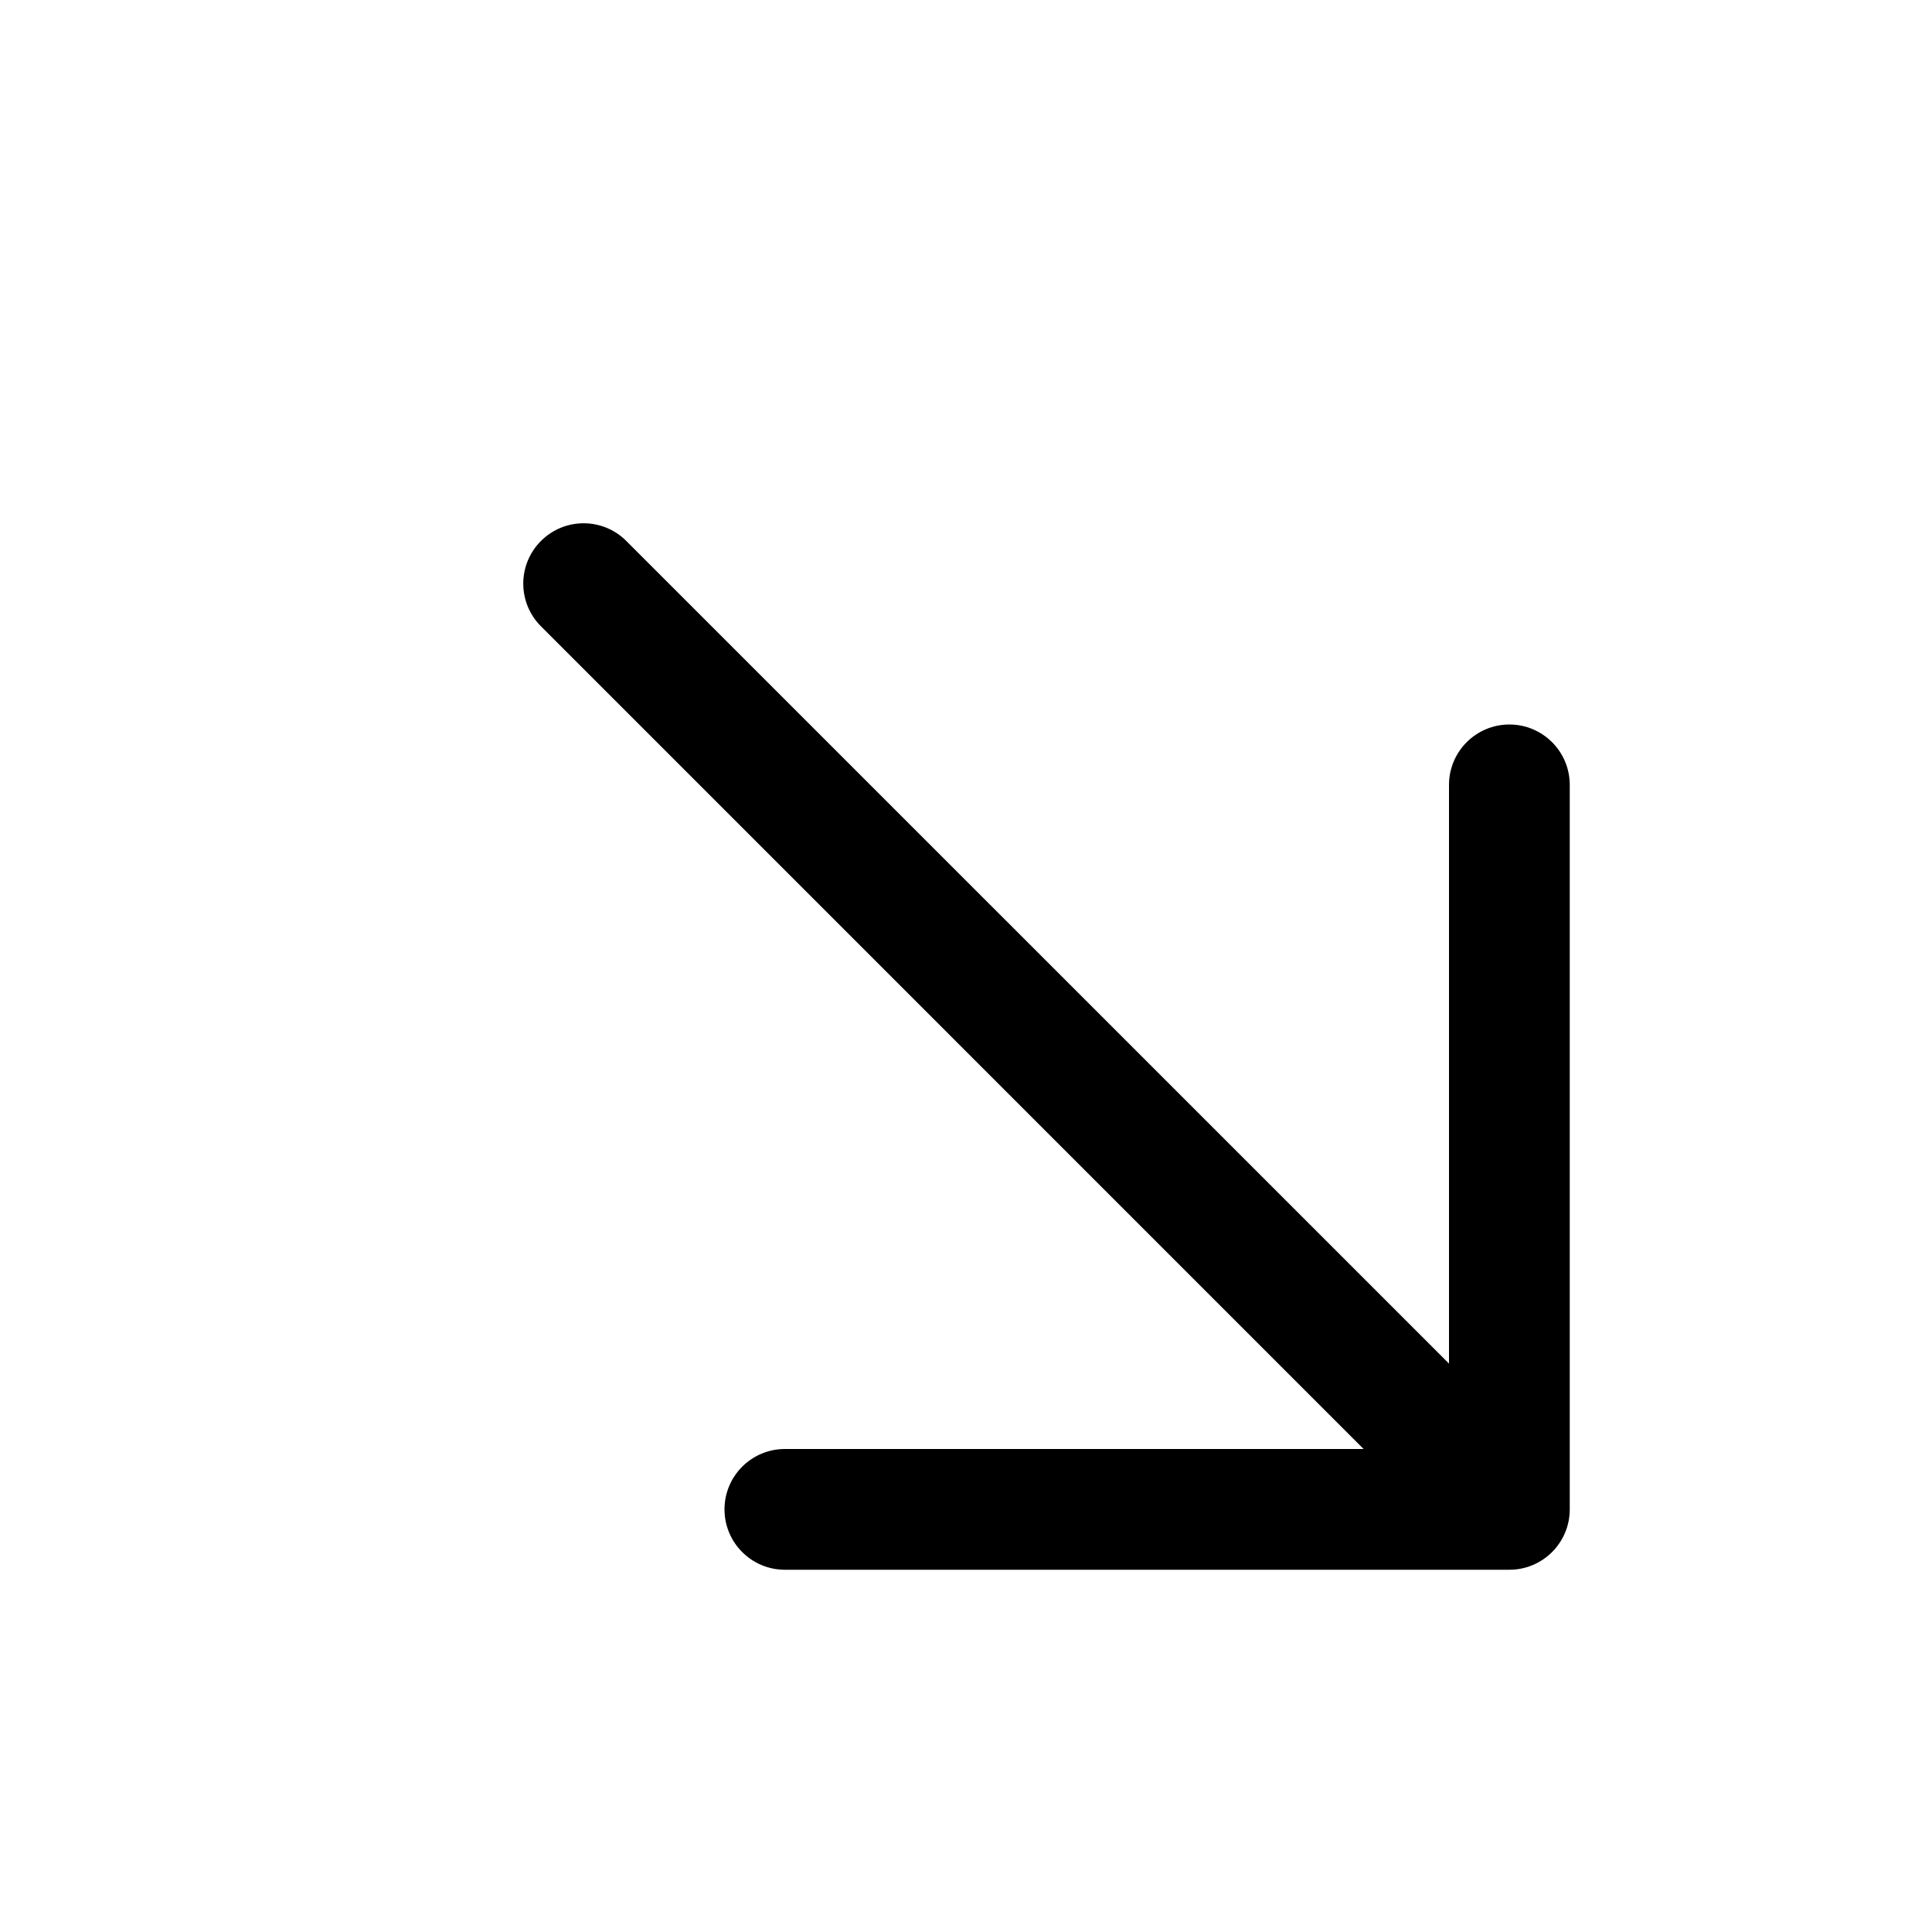
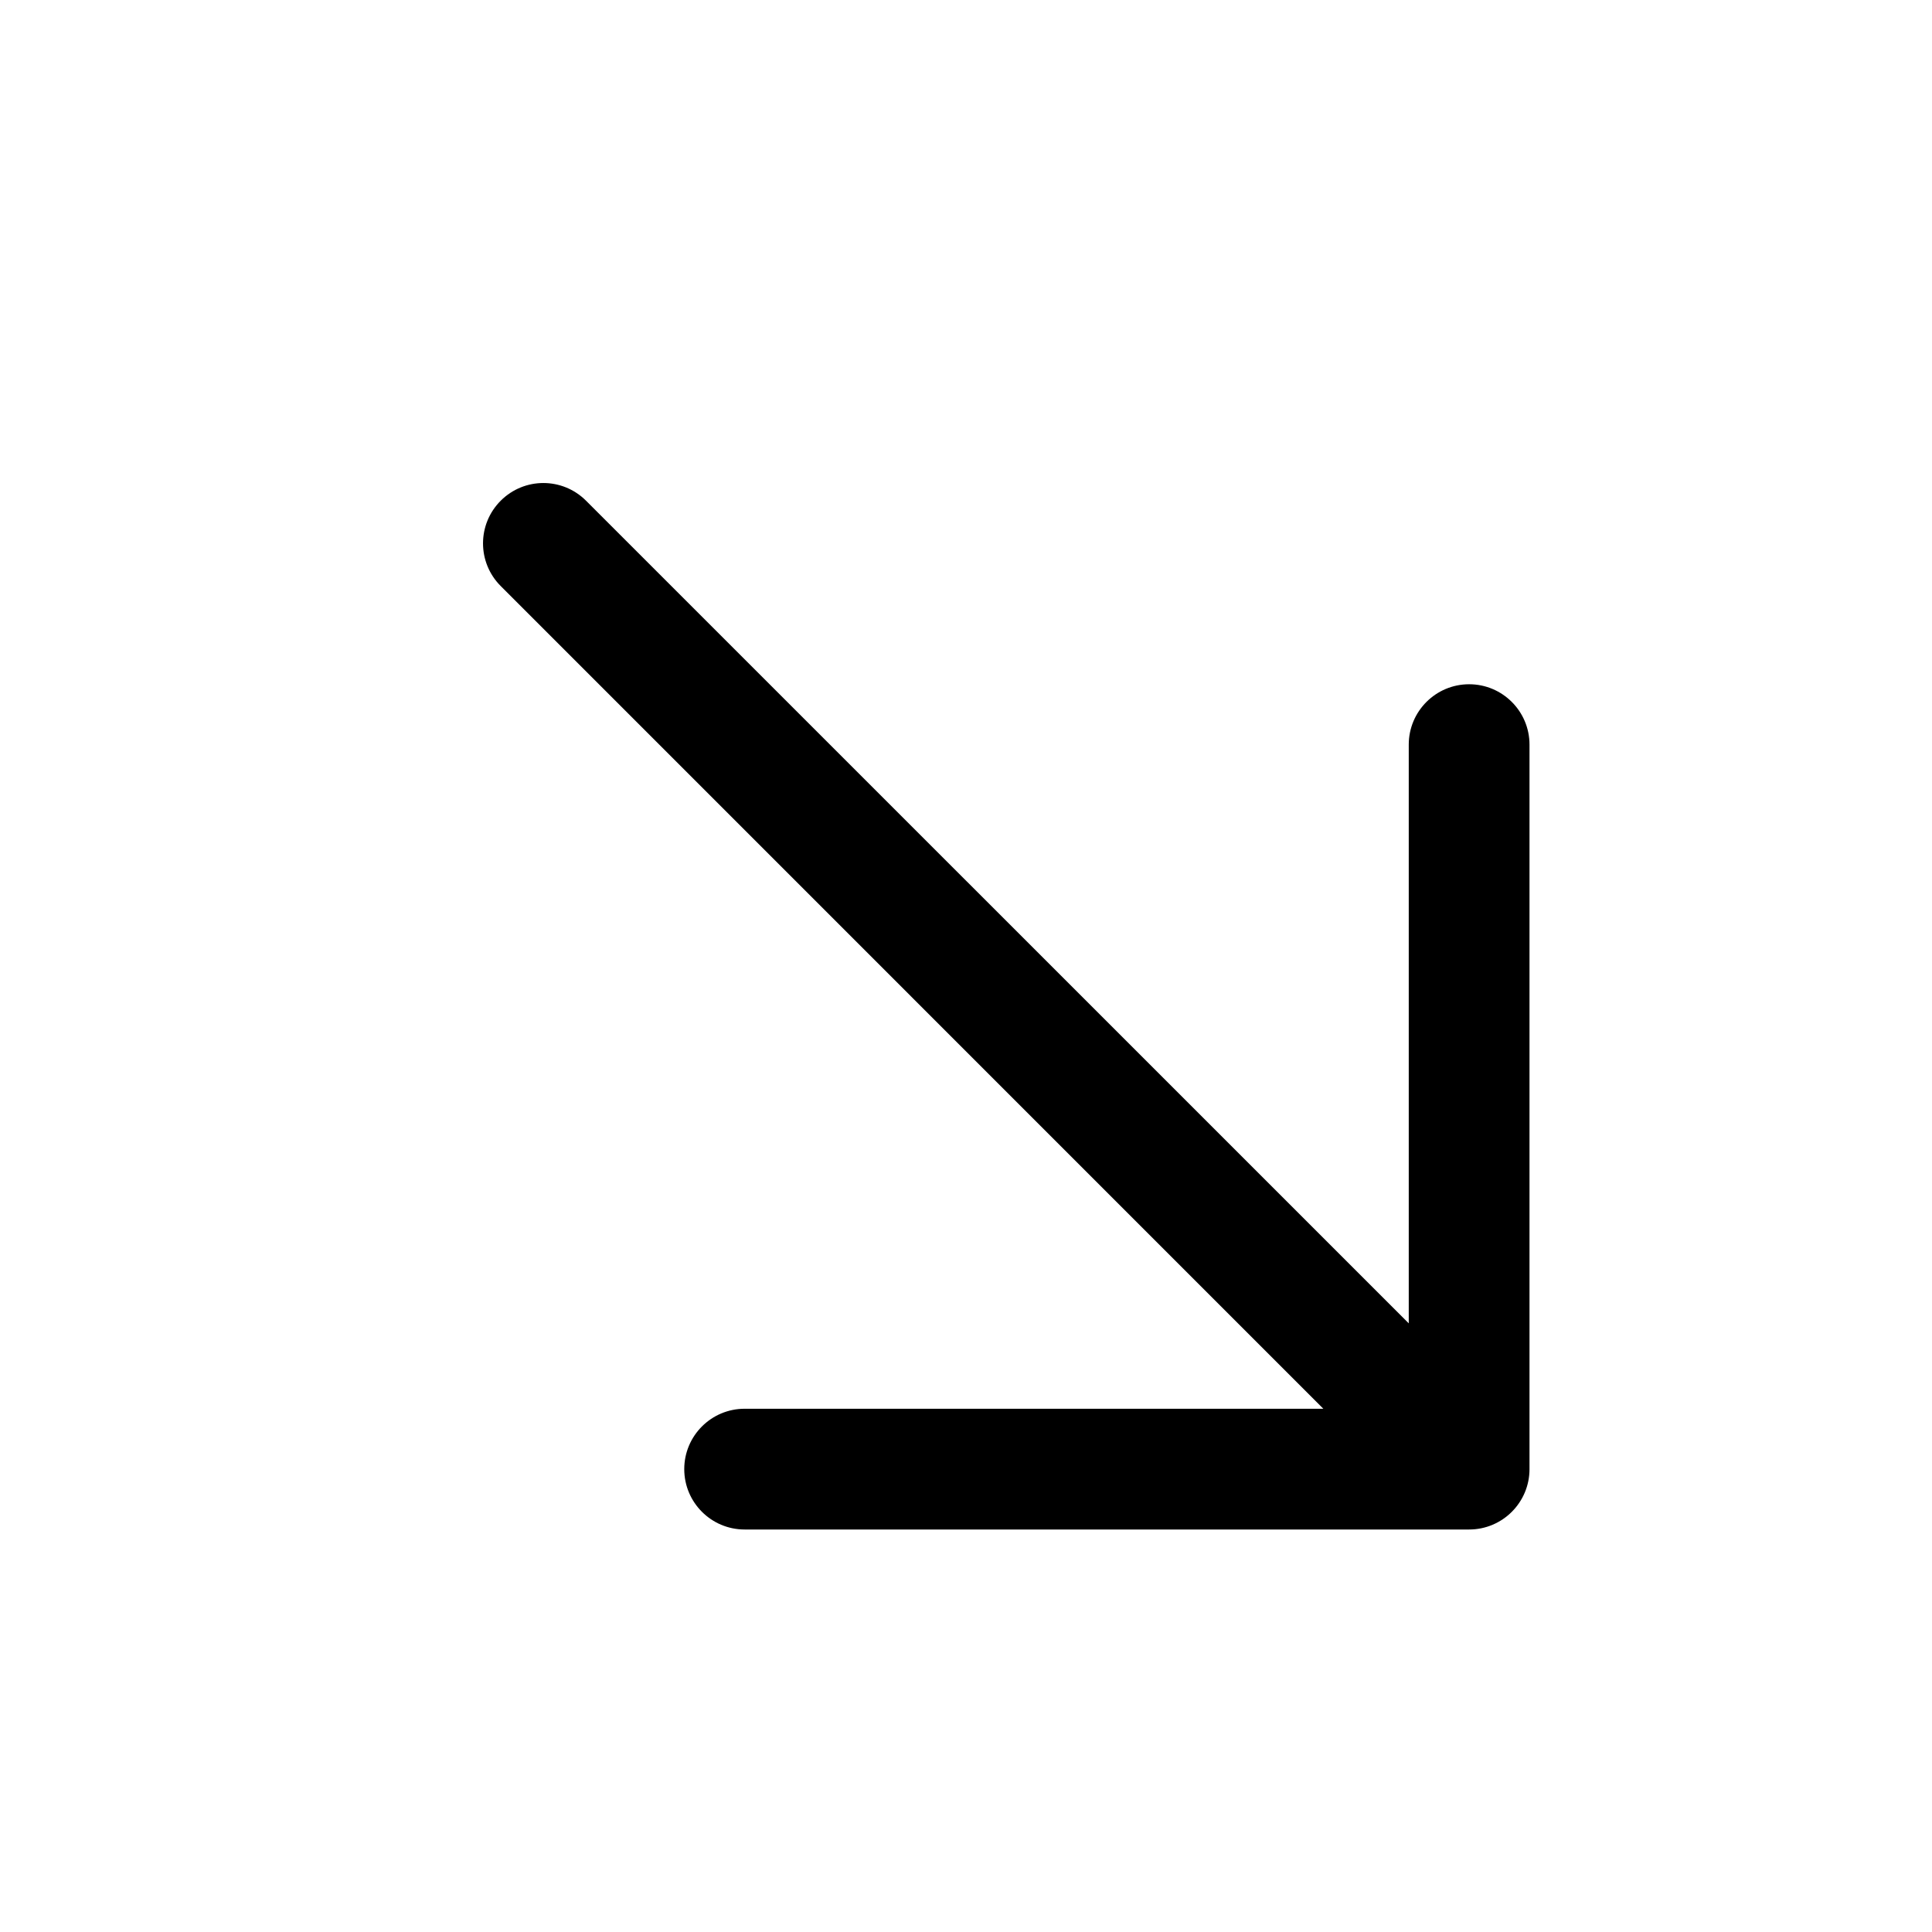
<svg xmlns="http://www.w3.org/2000/svg" width="24" height="24" viewBox="0 0 24 24">
-   <path fill-rule="evenodd" clip-rule="evenodd" d="M18.75 9C19.164 9 19.5 9.336 19.5 9.75L19.5 18.75C19.5 19.164 19.164 19.5 18.75 19.5L9.75 19.5C9.336 19.5 9 19.164 9 18.75C9 18.336 9.336 18 9.75 18L16.939 18L6.72 7.78C6.427 7.487 6.427 7.013 6.72 6.72C7.013 6.427 7.487 6.427 7.78 6.72L18 16.939L18 9.75C18 9.336 18.336 9 18.75 9Z" />
+   <path fill-rule="evenodd" clip-rule="evenodd" d="M18.25 8.5C18.664 8.5 19 8.836 19 9.25L19 18.25C19 18.664 18.664 19 18.25 19L9.25 19C8.836 19 8.5 18.664 8.5 18.25C8.5 17.836 8.836 17.5 9.25 17.5L16.439 17.5L6.22 7.28C5.927 6.987 5.927 6.513 6.22 6.22C6.513 5.927 6.987 5.927 7.28 6.22L17.5 16.439L17.5 9.25C17.5 8.836 17.836 8.5 18.25 8.5Z" />
</svg>
